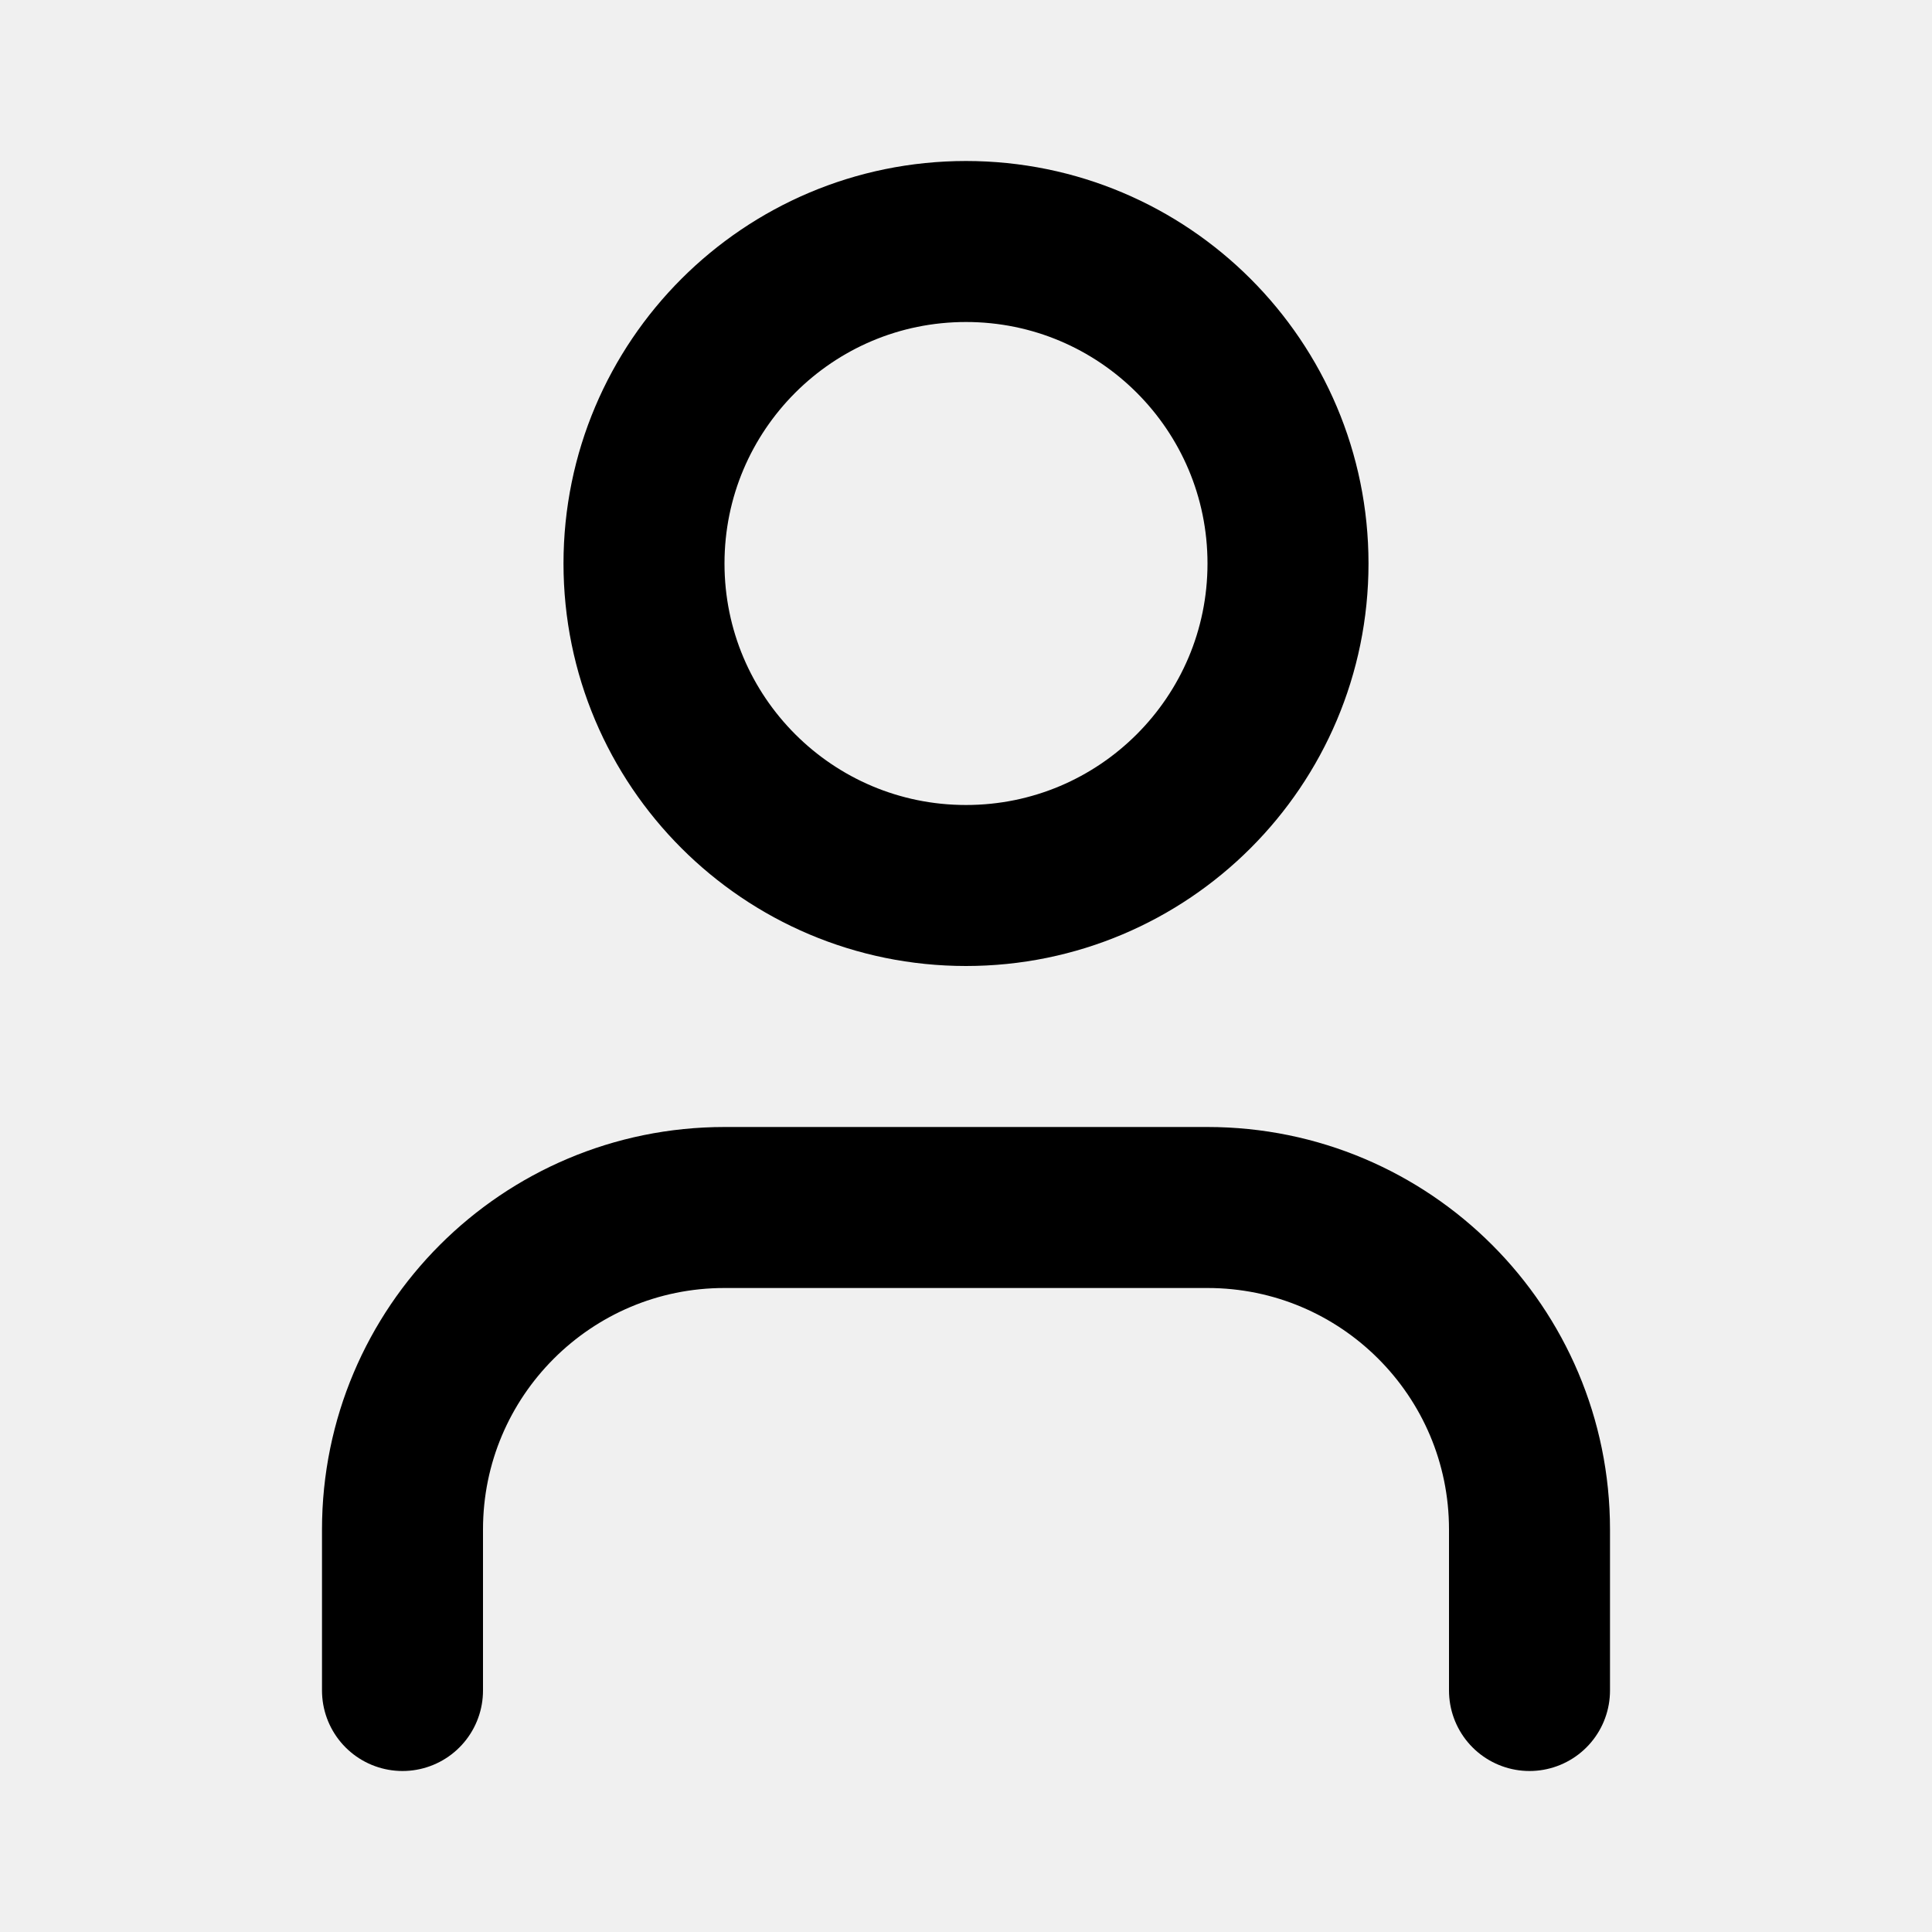
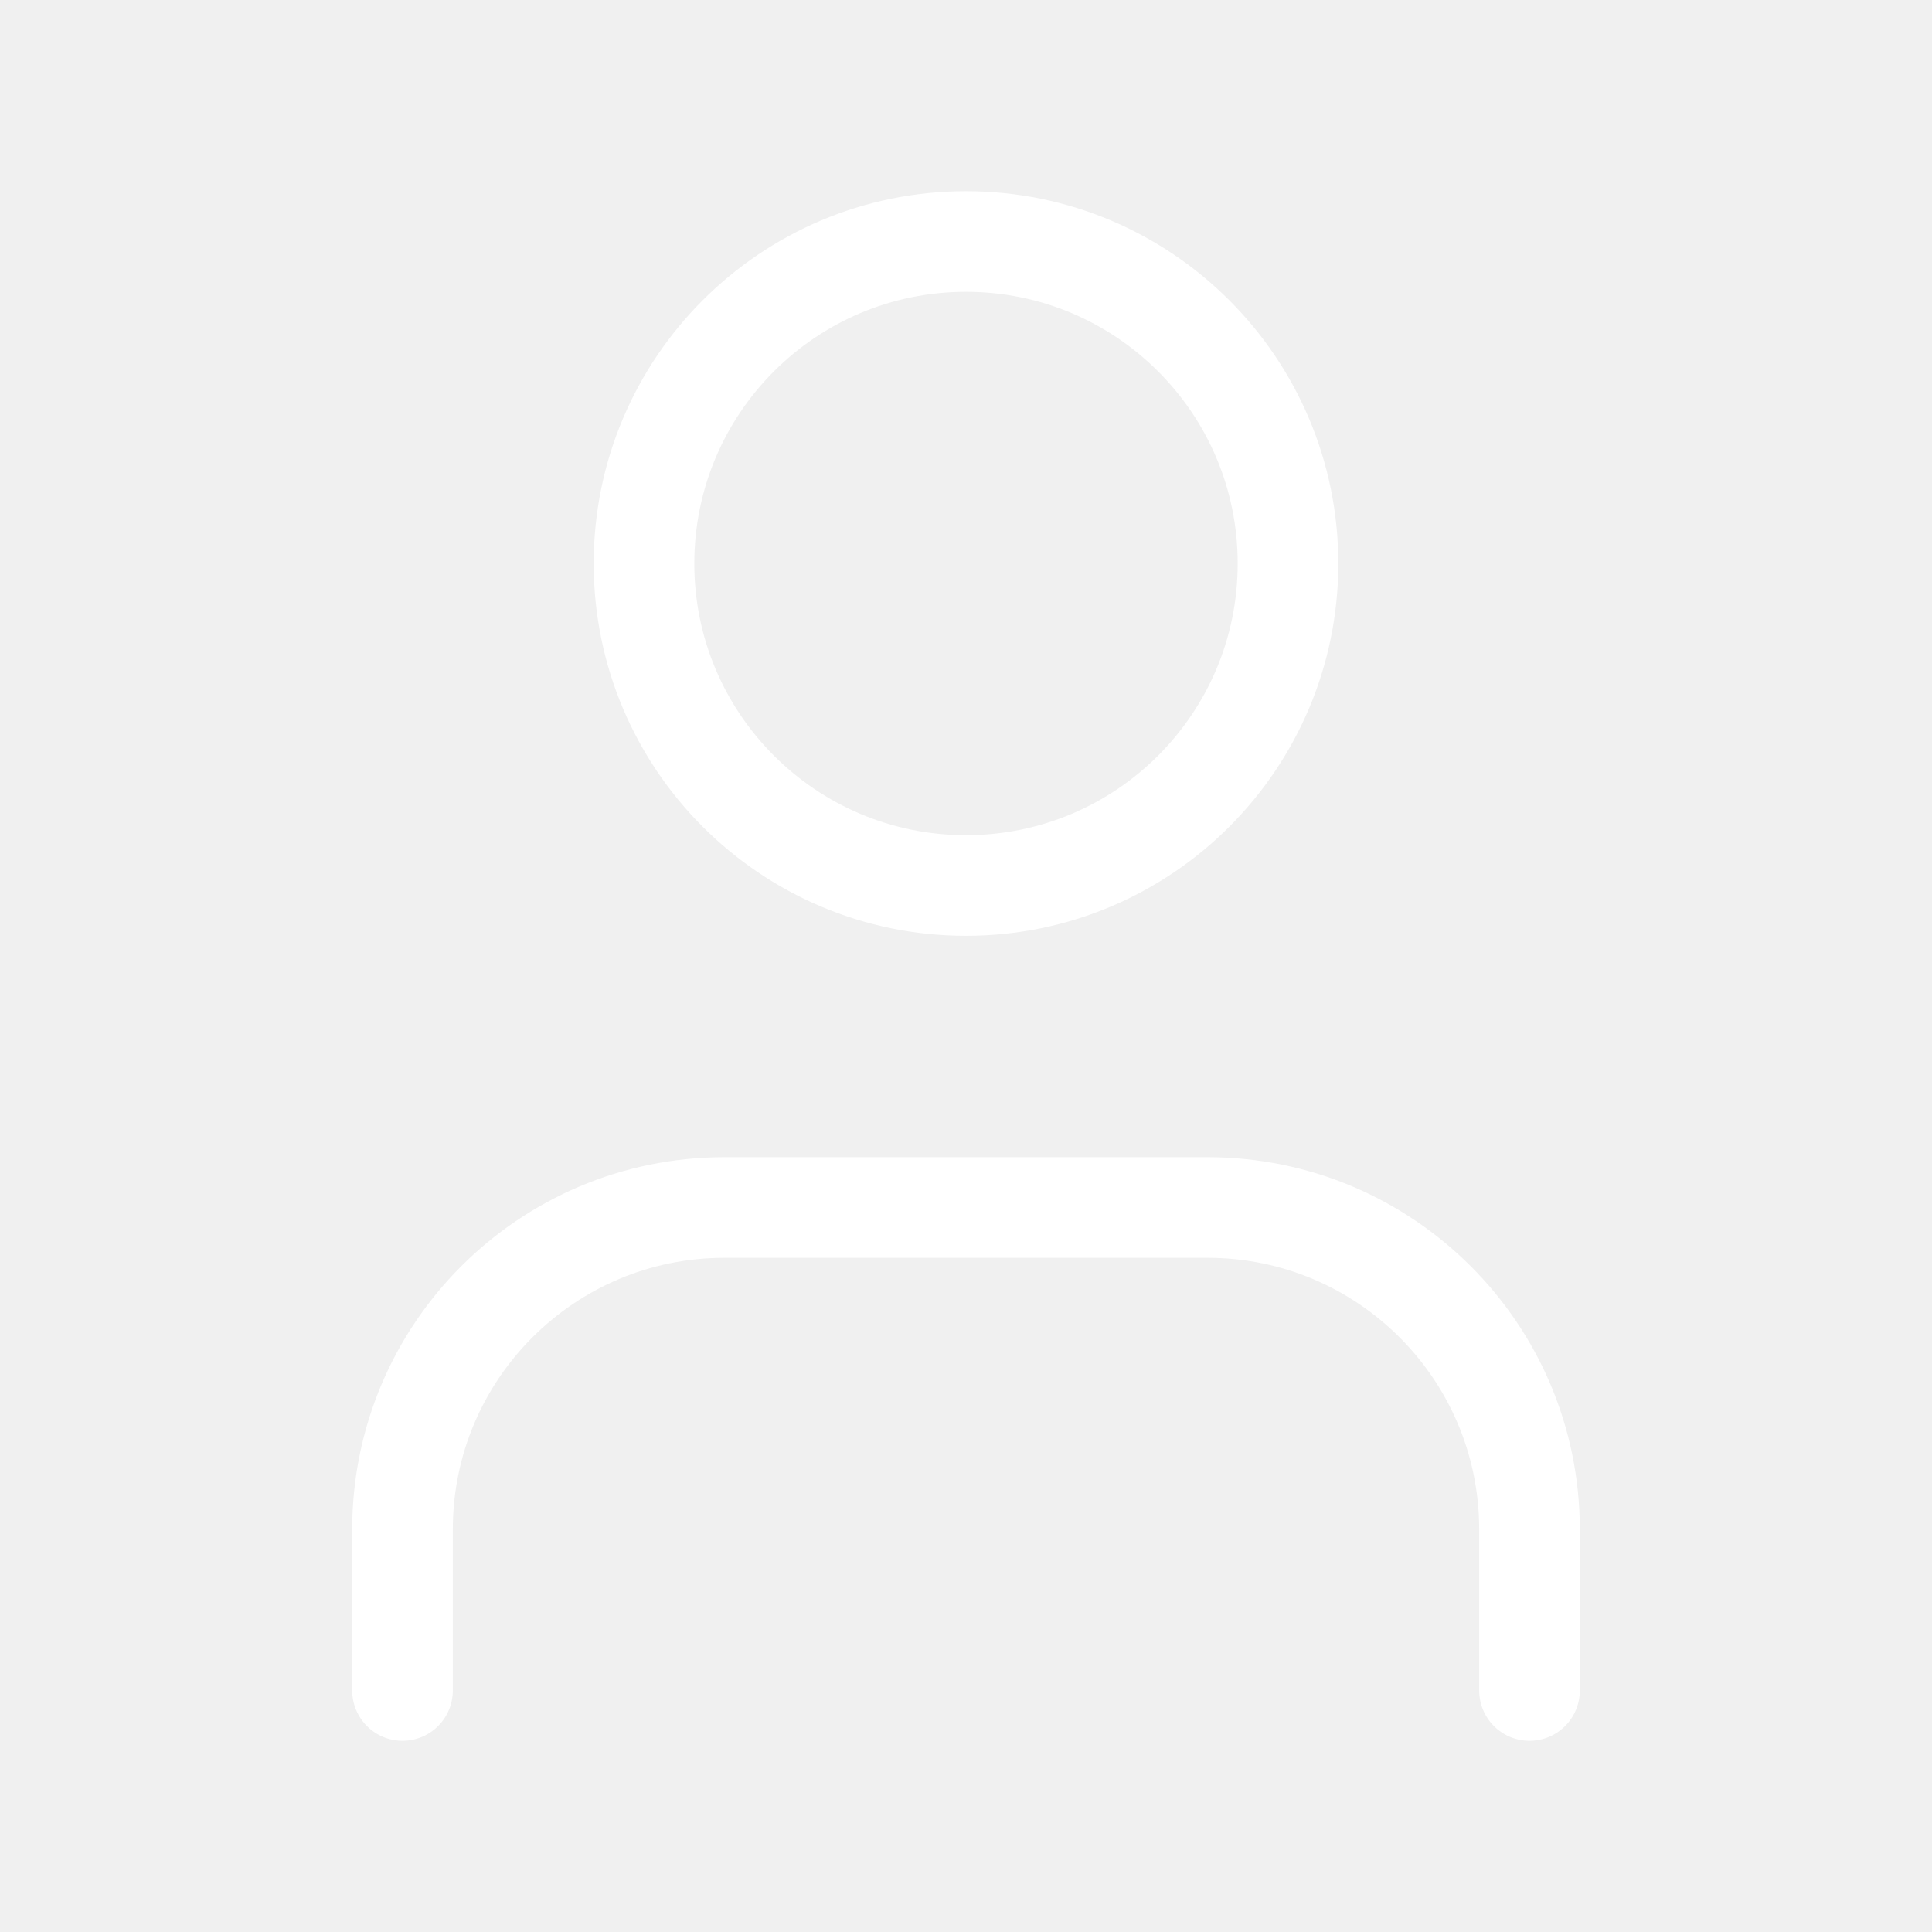
- <svg xmlns="http://www.w3.org/2000/svg" width="24" height="24" viewBox="0 0 24 24" fill="none" stroke="currentColor" stroke-width="2" stroke-linecap="round" stroke-linejoin="round" class="lucide lucide-user-icon lucide-user">
+ <svg xmlns="http://www.w3.org/2000/svg" width="24" height="24" viewBox="0 0 24 24" fill="none" stroke="#ffffff" stroke-width="1.25" stroke-linecap="round" stroke-linejoin="round" class="lucide lucide-user-icon lucide-user">
  <path d="M19 21v-2a4 4 0 0 0-4-4H9a4 4 0 0 0-4 4v2" />
  <circle cx="12" cy="7" r="4" />
</svg>
